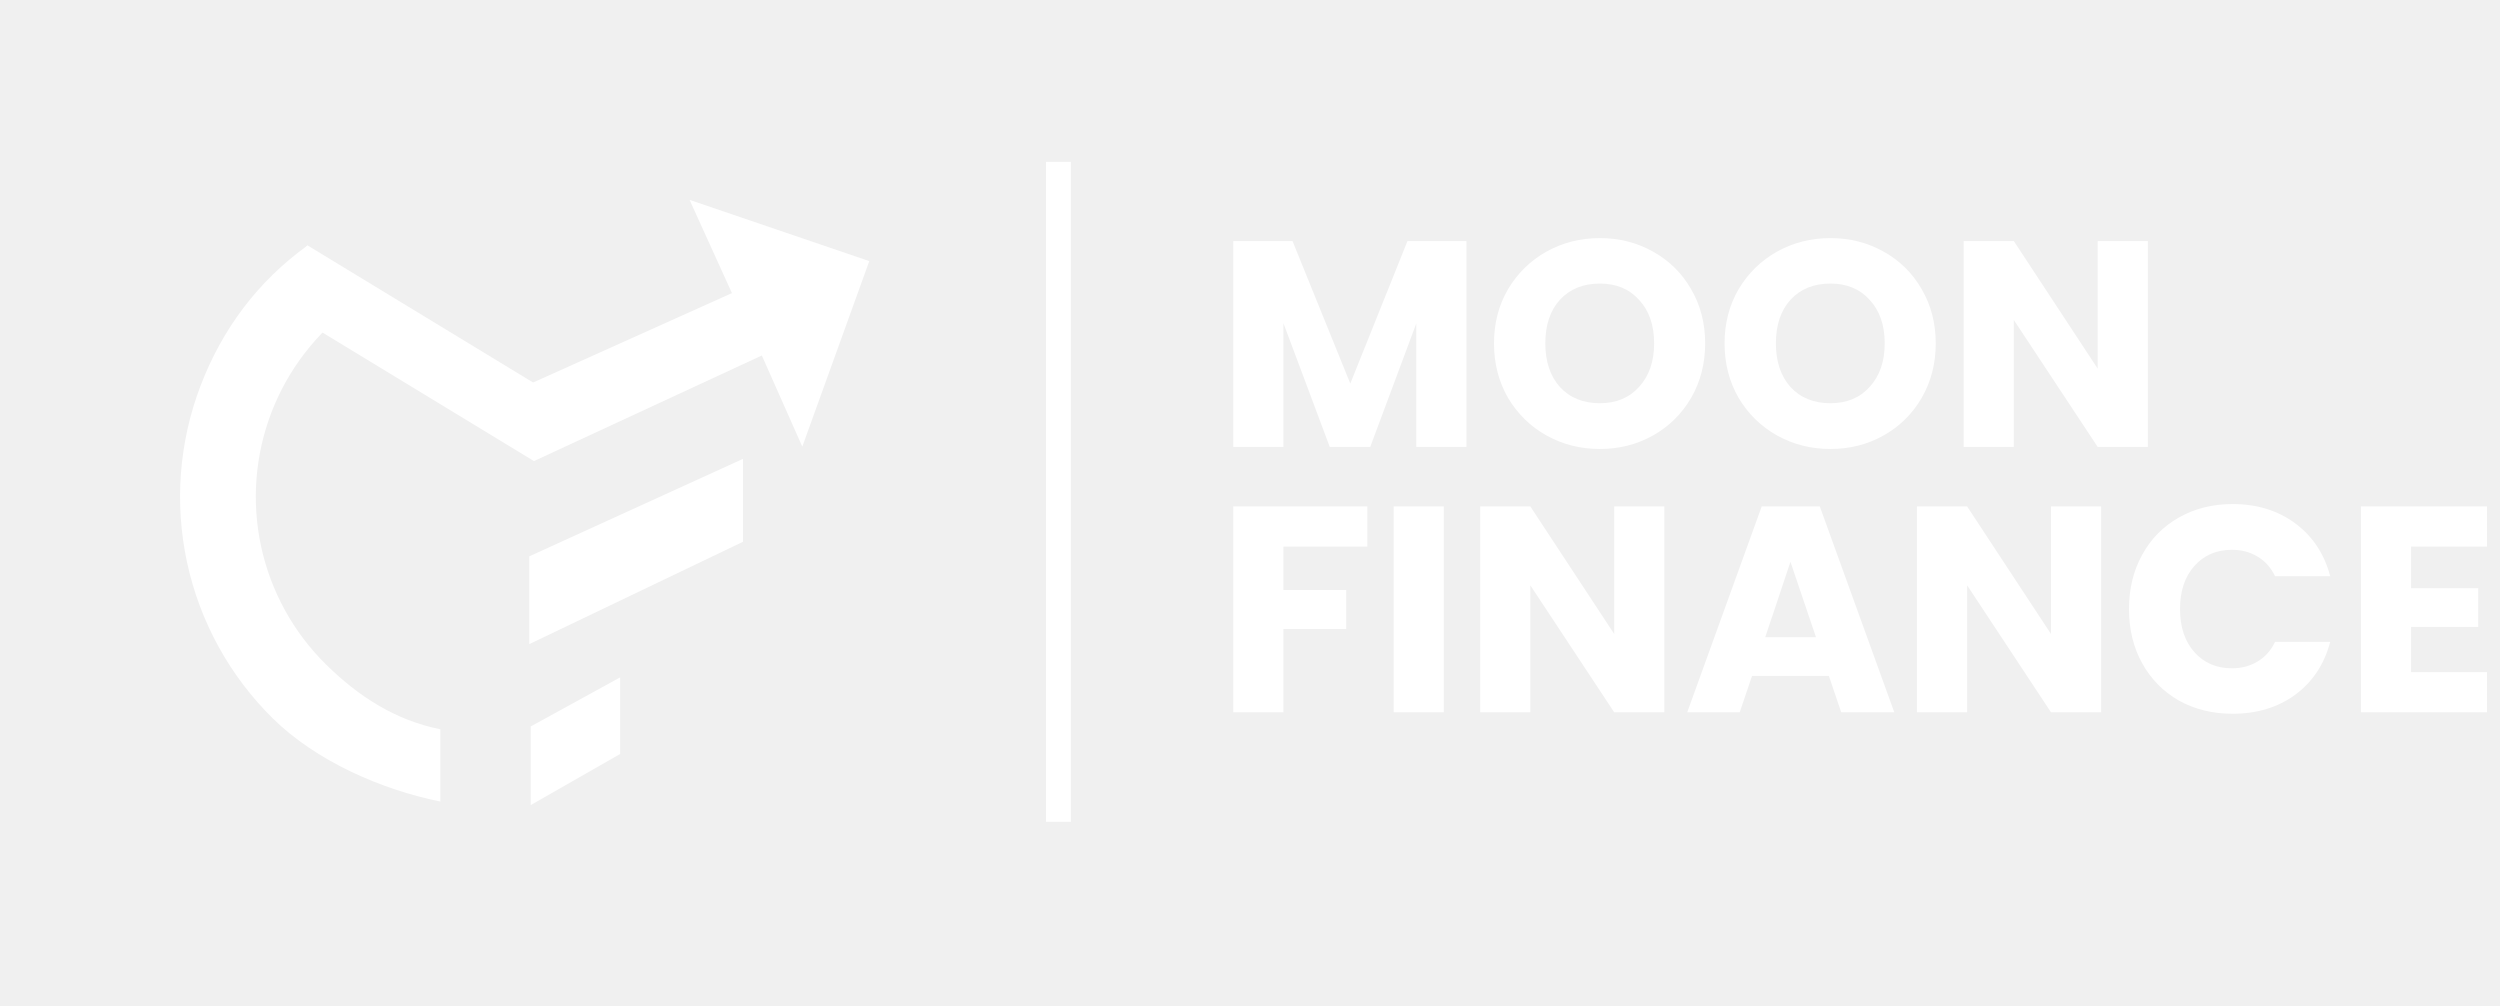
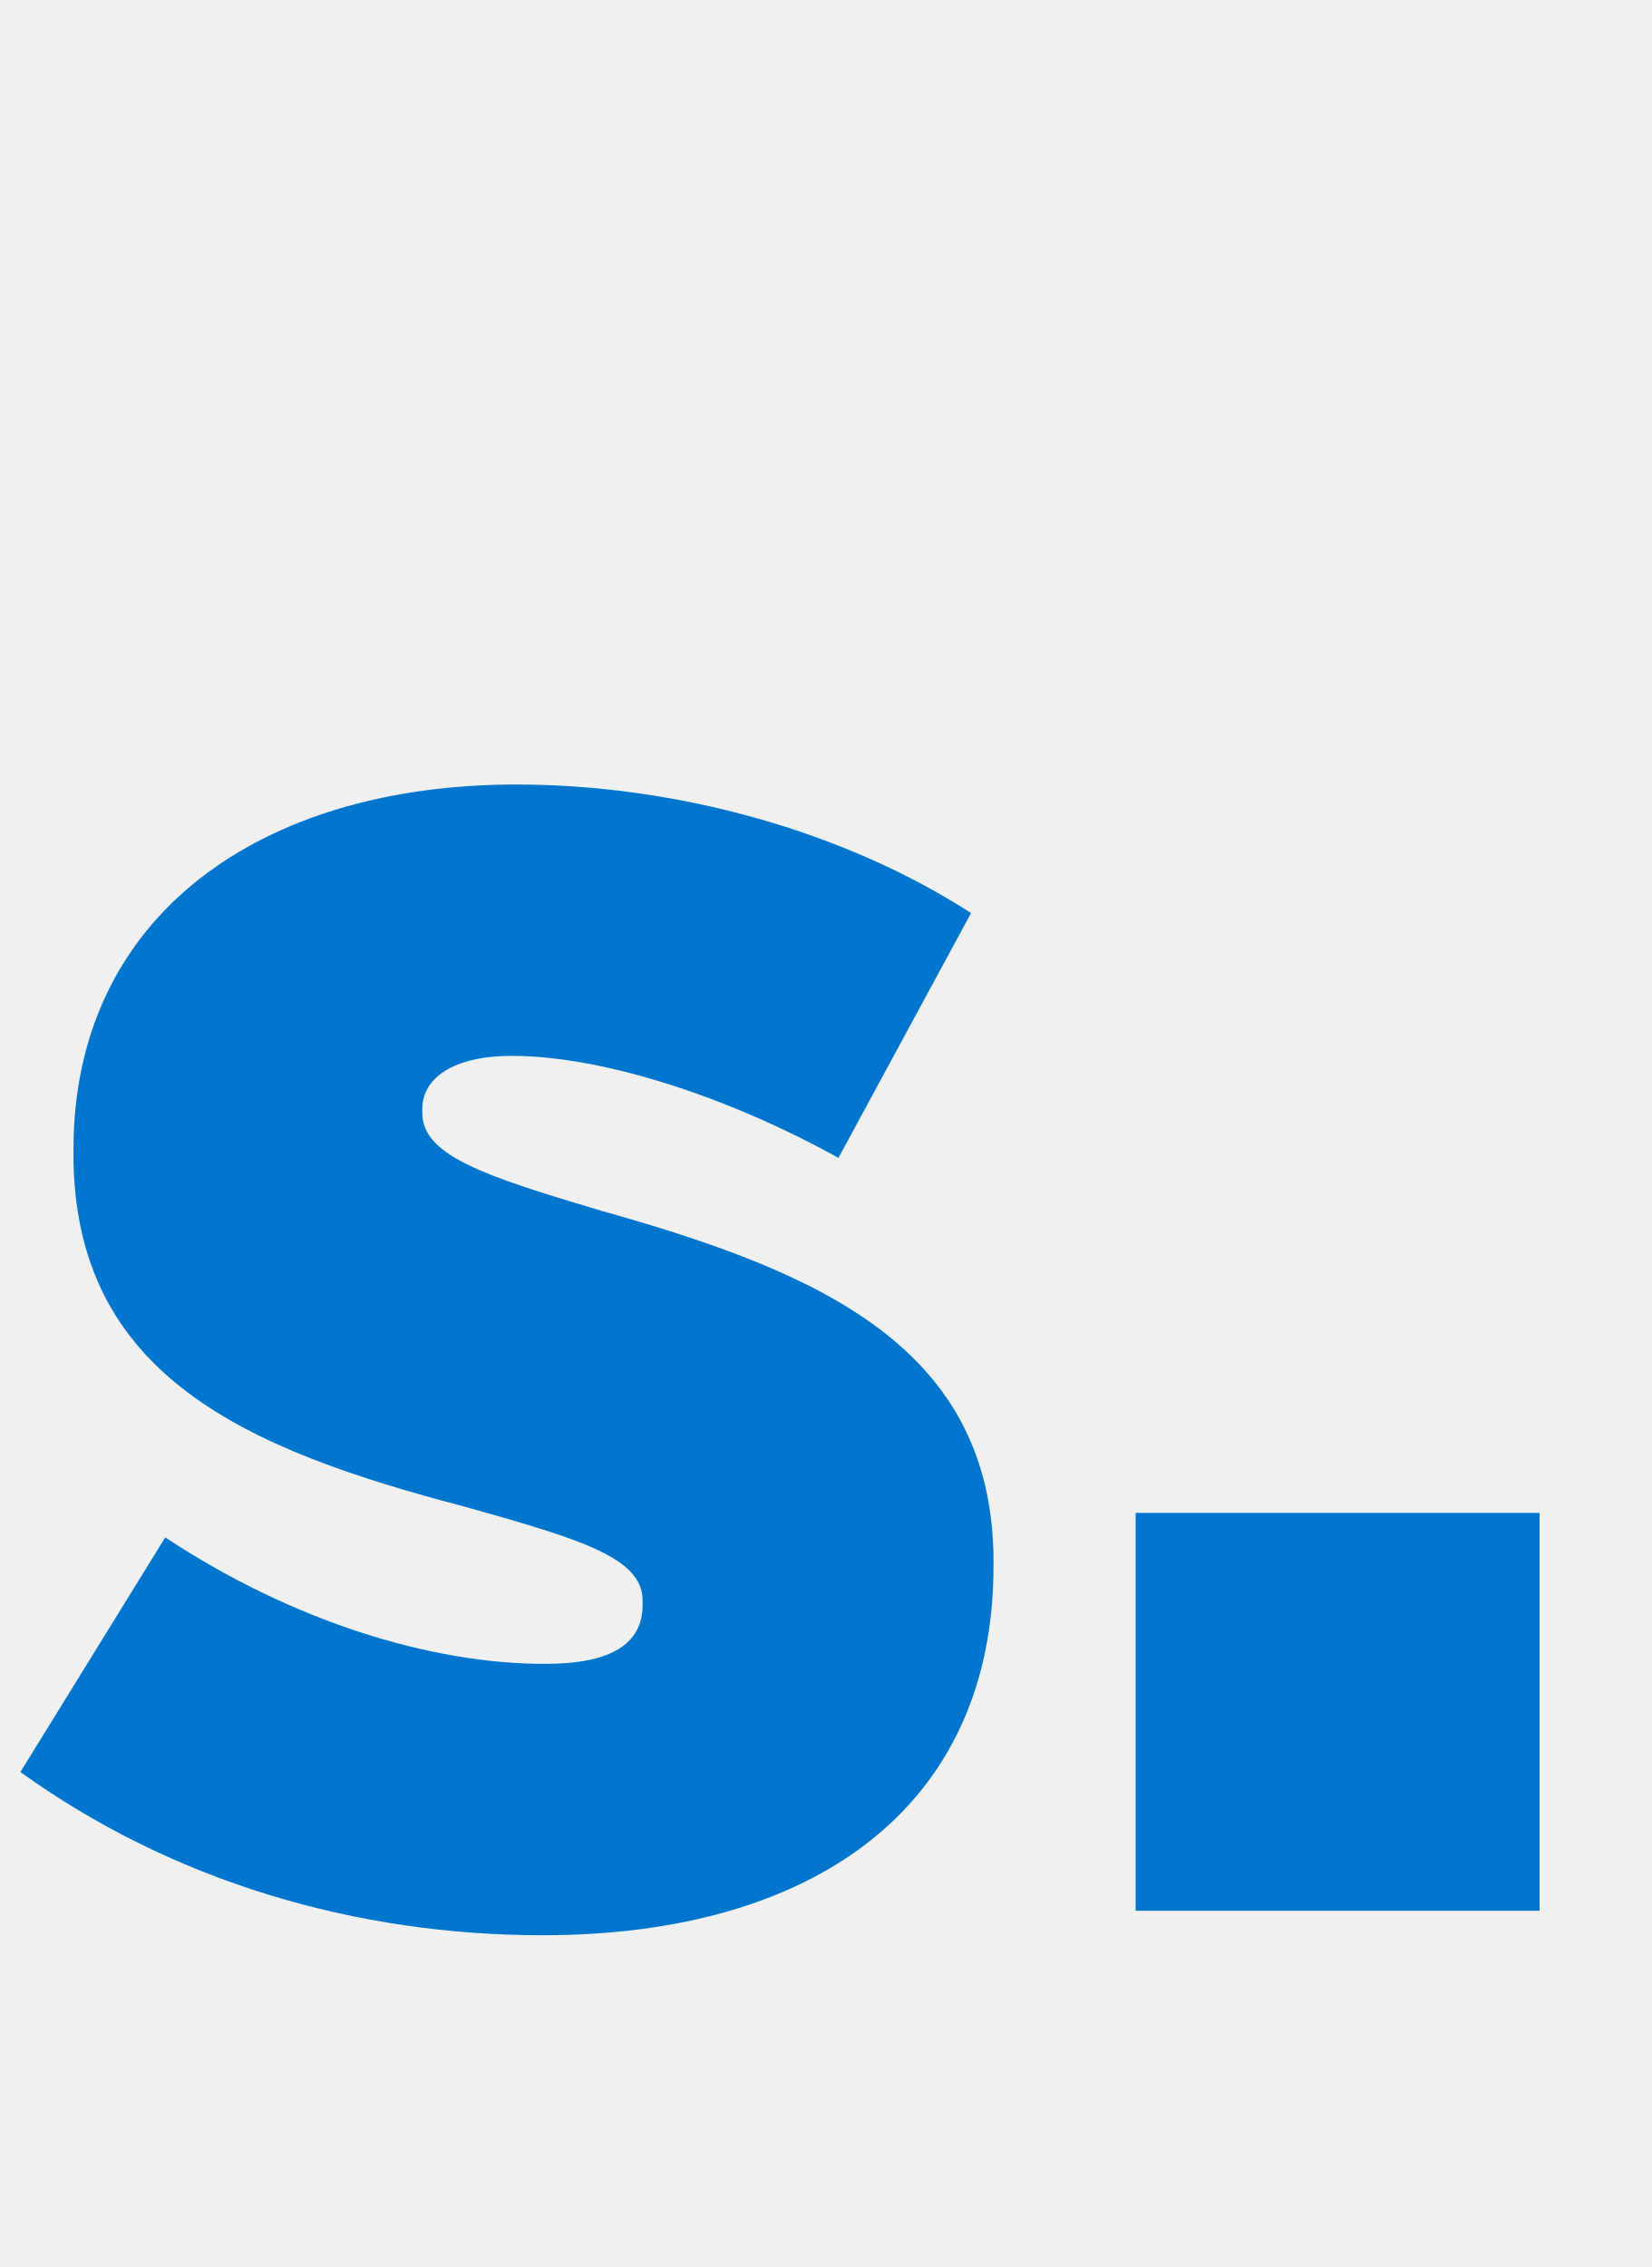
- <svg xmlns="http://www.w3.org/2000/svg" width="179" height="72" viewBox="0 0 179 72" fill="none">
-   <path d="M104.997 17.258V32H101.406V23.159L98.109 32H95.211L91.893 23.138V32H88.302V17.258H92.544L96.681 27.464L100.776 17.258H104.997ZM114.551 32.147C113.165 32.147 111.891 31.825 110.729 31.181C109.581 30.537 108.664 29.641 107.978 28.493C107.306 27.331 106.97 26.029 106.97 24.587C106.97 23.145 107.306 21.85 107.978 20.702C108.664 19.554 109.581 18.658 110.729 18.014C111.891 17.37 113.165 17.048 114.551 17.048C115.937 17.048 117.204 17.37 118.352 18.014C119.514 18.658 120.424 19.554 121.082 20.702C121.754 21.85 122.09 23.145 122.09 24.587C122.09 26.029 121.754 27.331 121.082 28.493C120.41 29.641 119.5 30.537 118.352 31.181C117.204 31.825 115.937 32.147 114.551 32.147ZM114.551 28.871C115.727 28.871 116.665 28.479 117.365 27.695C118.079 26.911 118.436 25.875 118.436 24.587C118.436 23.285 118.079 22.249 117.365 21.479C116.665 20.695 115.727 20.303 114.551 20.303C113.361 20.303 112.409 20.688 111.695 21.458C110.995 22.228 110.645 23.271 110.645 24.587C110.645 25.889 110.995 26.932 111.695 27.716C112.409 28.486 113.361 28.871 114.551 28.871ZM131.06 32.147C129.674 32.147 128.4 31.825 127.238 31.181C126.09 30.537 125.173 29.641 124.487 28.493C123.815 27.331 123.479 26.029 123.479 24.587C123.479 23.145 123.815 21.85 124.487 20.702C125.173 19.554 126.09 18.658 127.238 18.014C128.4 17.37 129.674 17.048 131.06 17.048C132.446 17.048 133.713 17.37 134.861 18.014C136.023 18.658 136.933 19.554 137.591 20.702C138.263 21.85 138.599 23.145 138.599 24.587C138.599 26.029 138.263 27.331 137.591 28.493C136.919 29.641 136.009 30.537 134.861 31.181C133.713 31.825 132.446 32.147 131.06 32.147ZM131.06 28.871C132.236 28.871 133.174 28.479 133.874 27.695C134.588 26.911 134.945 25.875 134.945 24.587C134.945 23.285 134.588 22.249 133.874 21.479C133.174 20.695 132.236 20.303 131.06 20.303C129.87 20.303 128.918 20.688 128.204 21.458C127.504 22.228 127.154 23.271 127.154 24.587C127.154 25.889 127.504 26.932 128.204 27.716C128.918 28.486 129.87 28.871 131.06 28.871ZM153.785 32H150.194L144.188 22.907V32H140.597V17.258H144.188L150.194 26.393V17.258H153.785V32ZM97.899 36.258V39.135H91.893V42.243H96.387V45.036H91.893V51H88.302V36.258H97.899ZM103.377 36.258V51H99.786V36.258H103.377ZM119.168 51H115.577L109.571 41.907V51H105.98V36.258H109.571L115.577 45.393V36.258H119.168V51ZM130.948 48.396H125.446L124.564 51H120.805L126.139 36.258H130.297L135.631 51H131.83L130.948 48.396ZM130.024 45.624L128.197 40.227L126.391 45.624H130.024ZM150.442 51H146.851L140.845 41.907V51H137.254V36.258H140.845L146.851 45.393V36.258H150.442V51ZM152.436 43.608C152.436 42.152 152.751 40.857 153.381 39.723C154.011 38.575 154.886 37.686 156.006 37.056C157.14 36.412 158.421 36.09 159.849 36.09C161.599 36.09 163.097 36.552 164.343 37.476C165.589 38.4 166.422 39.66 166.842 41.256H162.894C162.6 40.64 162.18 40.171 161.634 39.849C161.102 39.527 160.493 39.366 159.807 39.366C158.701 39.366 157.805 39.751 157.119 40.521C156.433 41.291 156.09 42.32 156.09 43.608C156.09 44.896 156.433 45.925 157.119 46.695C157.805 47.465 158.701 47.85 159.807 47.85C160.493 47.85 161.102 47.689 161.634 47.367C162.18 47.045 162.6 46.576 162.894 45.96H166.842C166.422 47.556 165.589 48.816 164.343 49.74C163.097 50.65 161.599 51.105 159.849 51.105C158.421 51.105 157.14 50.79 156.006 50.16C154.886 49.516 154.011 48.627 153.381 47.493C152.751 46.359 152.436 45.064 152.436 43.608ZM172.632 39.135V42.117H177.441V44.889H172.632V48.123H178.071V51H169.041V36.258H178.071V39.135H172.632Z" fill="white" />
-   <line x1="75.783" y1="11.59" x2="75.783" y2="58.843" stroke="white" stroke-width="1.783" />
-   <path d="M49.374 14.312L52.407 20.987L36.209 28.27L38.235 33.011L54.547 25.452L57.445 31.979L62.24 18.697L49.374 14.312Z" fill="white" />
-   <path d="M37.895 46.119V39.836L53.2 32.855V38.789L37.895 46.119Z" fill="white" />
-   <path d="M20.762 19.601L39.473 30.974" stroke="white" stroke-width="4.774" />
-   <path d="M38 57.643V52.013L44.4 48.5V53.986L38 57.643Z" fill="white" />
-   <path d="M31.53 57.39C27.283 56.534 22.618 54.478 19.532 51.437C16.446 48.395 14.314 44.52 13.397 40.285C12.48 36.051 12.818 31.64 14.369 27.595C15.919 23.549 18.469 20.142 21.982 17.605L25.304 21.904C22.647 23.823 20.607 26.475 19.433 29.536C18.26 32.597 18.004 35.934 18.698 39.137C19.392 42.341 21.005 45.273 23.34 47.574C25.674 49.875 28.317 51.571 31.53 52.218L31.53 57.39Z" fill="white" />
+ <svg xmlns="http://www.w3.org/2000/svg" width="51" height="70" viewBox="0 0 51 70" fill="none">
+   <path d="M16.758 59.756C11.025 59.756 5.355 58.118 0.63 54.716L5.103 47.471C9.009 50.054 13.293 51.377 16.821 51.377C18.9 51.377 19.845 50.747 19.845 49.55V49.424C19.845 48.101 17.955 47.534 14.364 46.526C7.623 44.762 2.268 42.494 2.268 35.627V35.501C2.268 28.256 8.064 24.224 15.939 24.224C20.916 24.224 26.082 25.673 29.988 28.193L25.893 35.753C22.365 33.8 18.522 32.603 15.813 32.603C13.986 32.603 13.041 33.296 13.041 34.241V34.367C13.041 35.69 14.994 36.32 18.585 37.391C25.326 39.281 30.681 41.612 30.681 48.227V48.353C30.681 55.85 25.074 59.756 16.758 59.756ZM35.07 59V46.715H47.544V59H35.07Z" fill="#0076CF" />
</svg>
